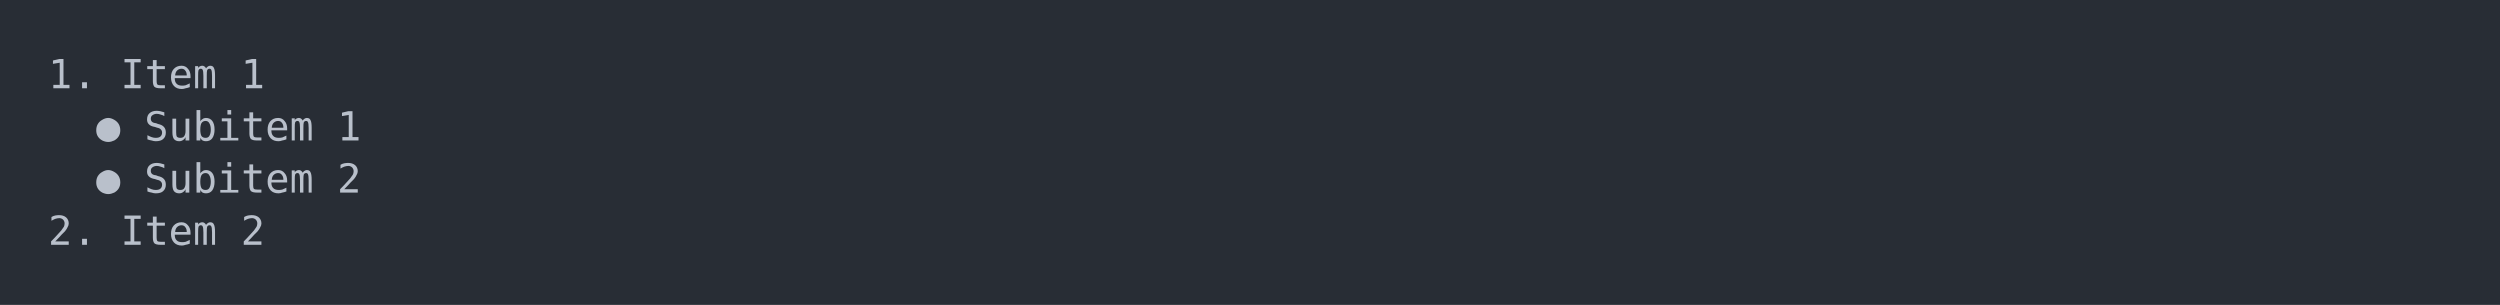
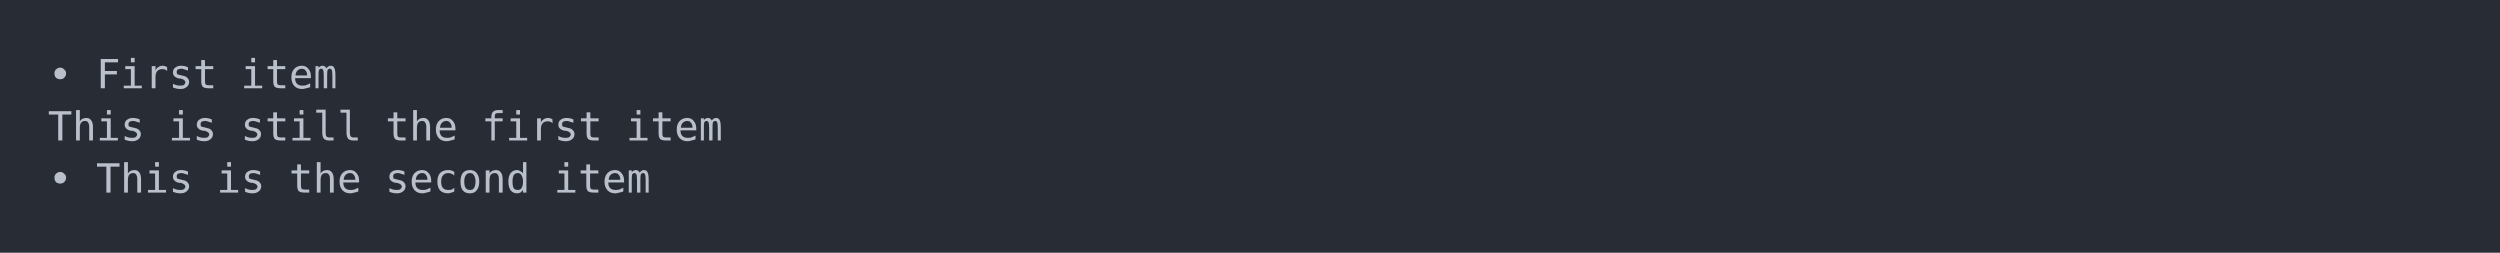
- <svg xmlns="http://www.w3.org/2000/svg" xmlns:xlink="http://www.w3.org/1999/xlink" width="1040" height="126.84">
-   <rect width="1040" height="126.84" rx="0" ry="0" class="a" />
-   <svg height="86.84" viewBox="0 0 100 8.684" width="1000" x="20" y="20">
+ <svg xmlns="http://www.w3.org/2000/svg" xmlns:xlink="http://www.w3.org/1999/xlink" width="1040" height="105.13">
+   <rect width="1040" height="105.13" rx="0" ry="0" class="a" />
+   <svg height="65.13" viewBox="0 0 100 6.513" width="1000" x="20" y="20">
    <style>.a{fill:rgb(40,45,53)}.b{font-family:'Fira Code',Monaco,Consolas,Menlo,'Bitstream Vera Sans Mono','Powerline Symbols',monospace}.c{fill:transparent}.d{fill:rgb(185,192,203);white-space:pre}</style>
    <g font-family="'Fira Code',Monaco,Consolas,Menlo,'Bitstream Vera Sans Mono','Powerline Symbols',monospace" font-size="1.67" class="b">
      <defs>
        <symbol id="a">
-           <rect height="5" width="100" x="0" y="0" class="c" />
+           <rect height="4" width="100" x="0" y="0" class="c" />
        </symbol>
      </defs>
-       <rect height="8.684" width="100" class="a" />
+       <rect height="6.513" width="100" class="a" />
      <svg x="0" y="0" width="100">
        <svg x="0">
          <use xlink:href="#a" />
-           <text x="0" y="1.67" class="d">1.</text>
-           <text x="3.006" y="1.67" class="d">Item</text>
-           <text x="8.016" y="1.67" class="d">1</text>
-           <text x="2.004" y="3.841" class="d">●</text>
-           <text x="4.008" y="3.841" class="d">Subitem</text>
-           <text x="12.024" y="3.841" class="d">1</text>
-           <text x="2.004" y="6.012" class="d">●</text>
-           <text x="4.008" y="6.012" class="d">Subitem</text>
-           <text x="12.024" y="6.012" class="d">2</text>
-           <text x="0" y="8.183" class="d">2.</text>
-           <text x="3.006" y="8.183" class="d">Item</text>
-           <text x="8.016" y="8.183" class="d">2</text>
+           <text x="0" y="1.67" class="d">•</text>
+           <text x="2.004" y="1.67" class="d">First</text>
+           <text x="8.016" y="1.67" class="d">item</text>
+           <text x="0" y="3.841" class="d">This</text>
+           <text x="5.01" y="3.841" class="d">is</text>
+           <text x="8.016" y="3.841" class="d">still</text>
+           <text x="14.028" y="3.841" class="d">the</text>
+           <text x="18.036" y="3.841" class="d">first</text>
+           <text x="24.048" y="3.841" class="d">item</text>
+           <text x="0" y="6.012" class="d">•</text>
+           <text x="2.004" y="6.012" class="d">This</text>
+           <text x="7.014" y="6.012" class="d">is</text>
+           <text x="10.02" y="6.012" class="d">the</text>
+           <text x="14.028" y="6.012" class="d">second</text>
+           <text x="21.042" y="6.012" class="d">item</text>
        </svg>
      </svg>
    </g>
  </svg>
</svg>
